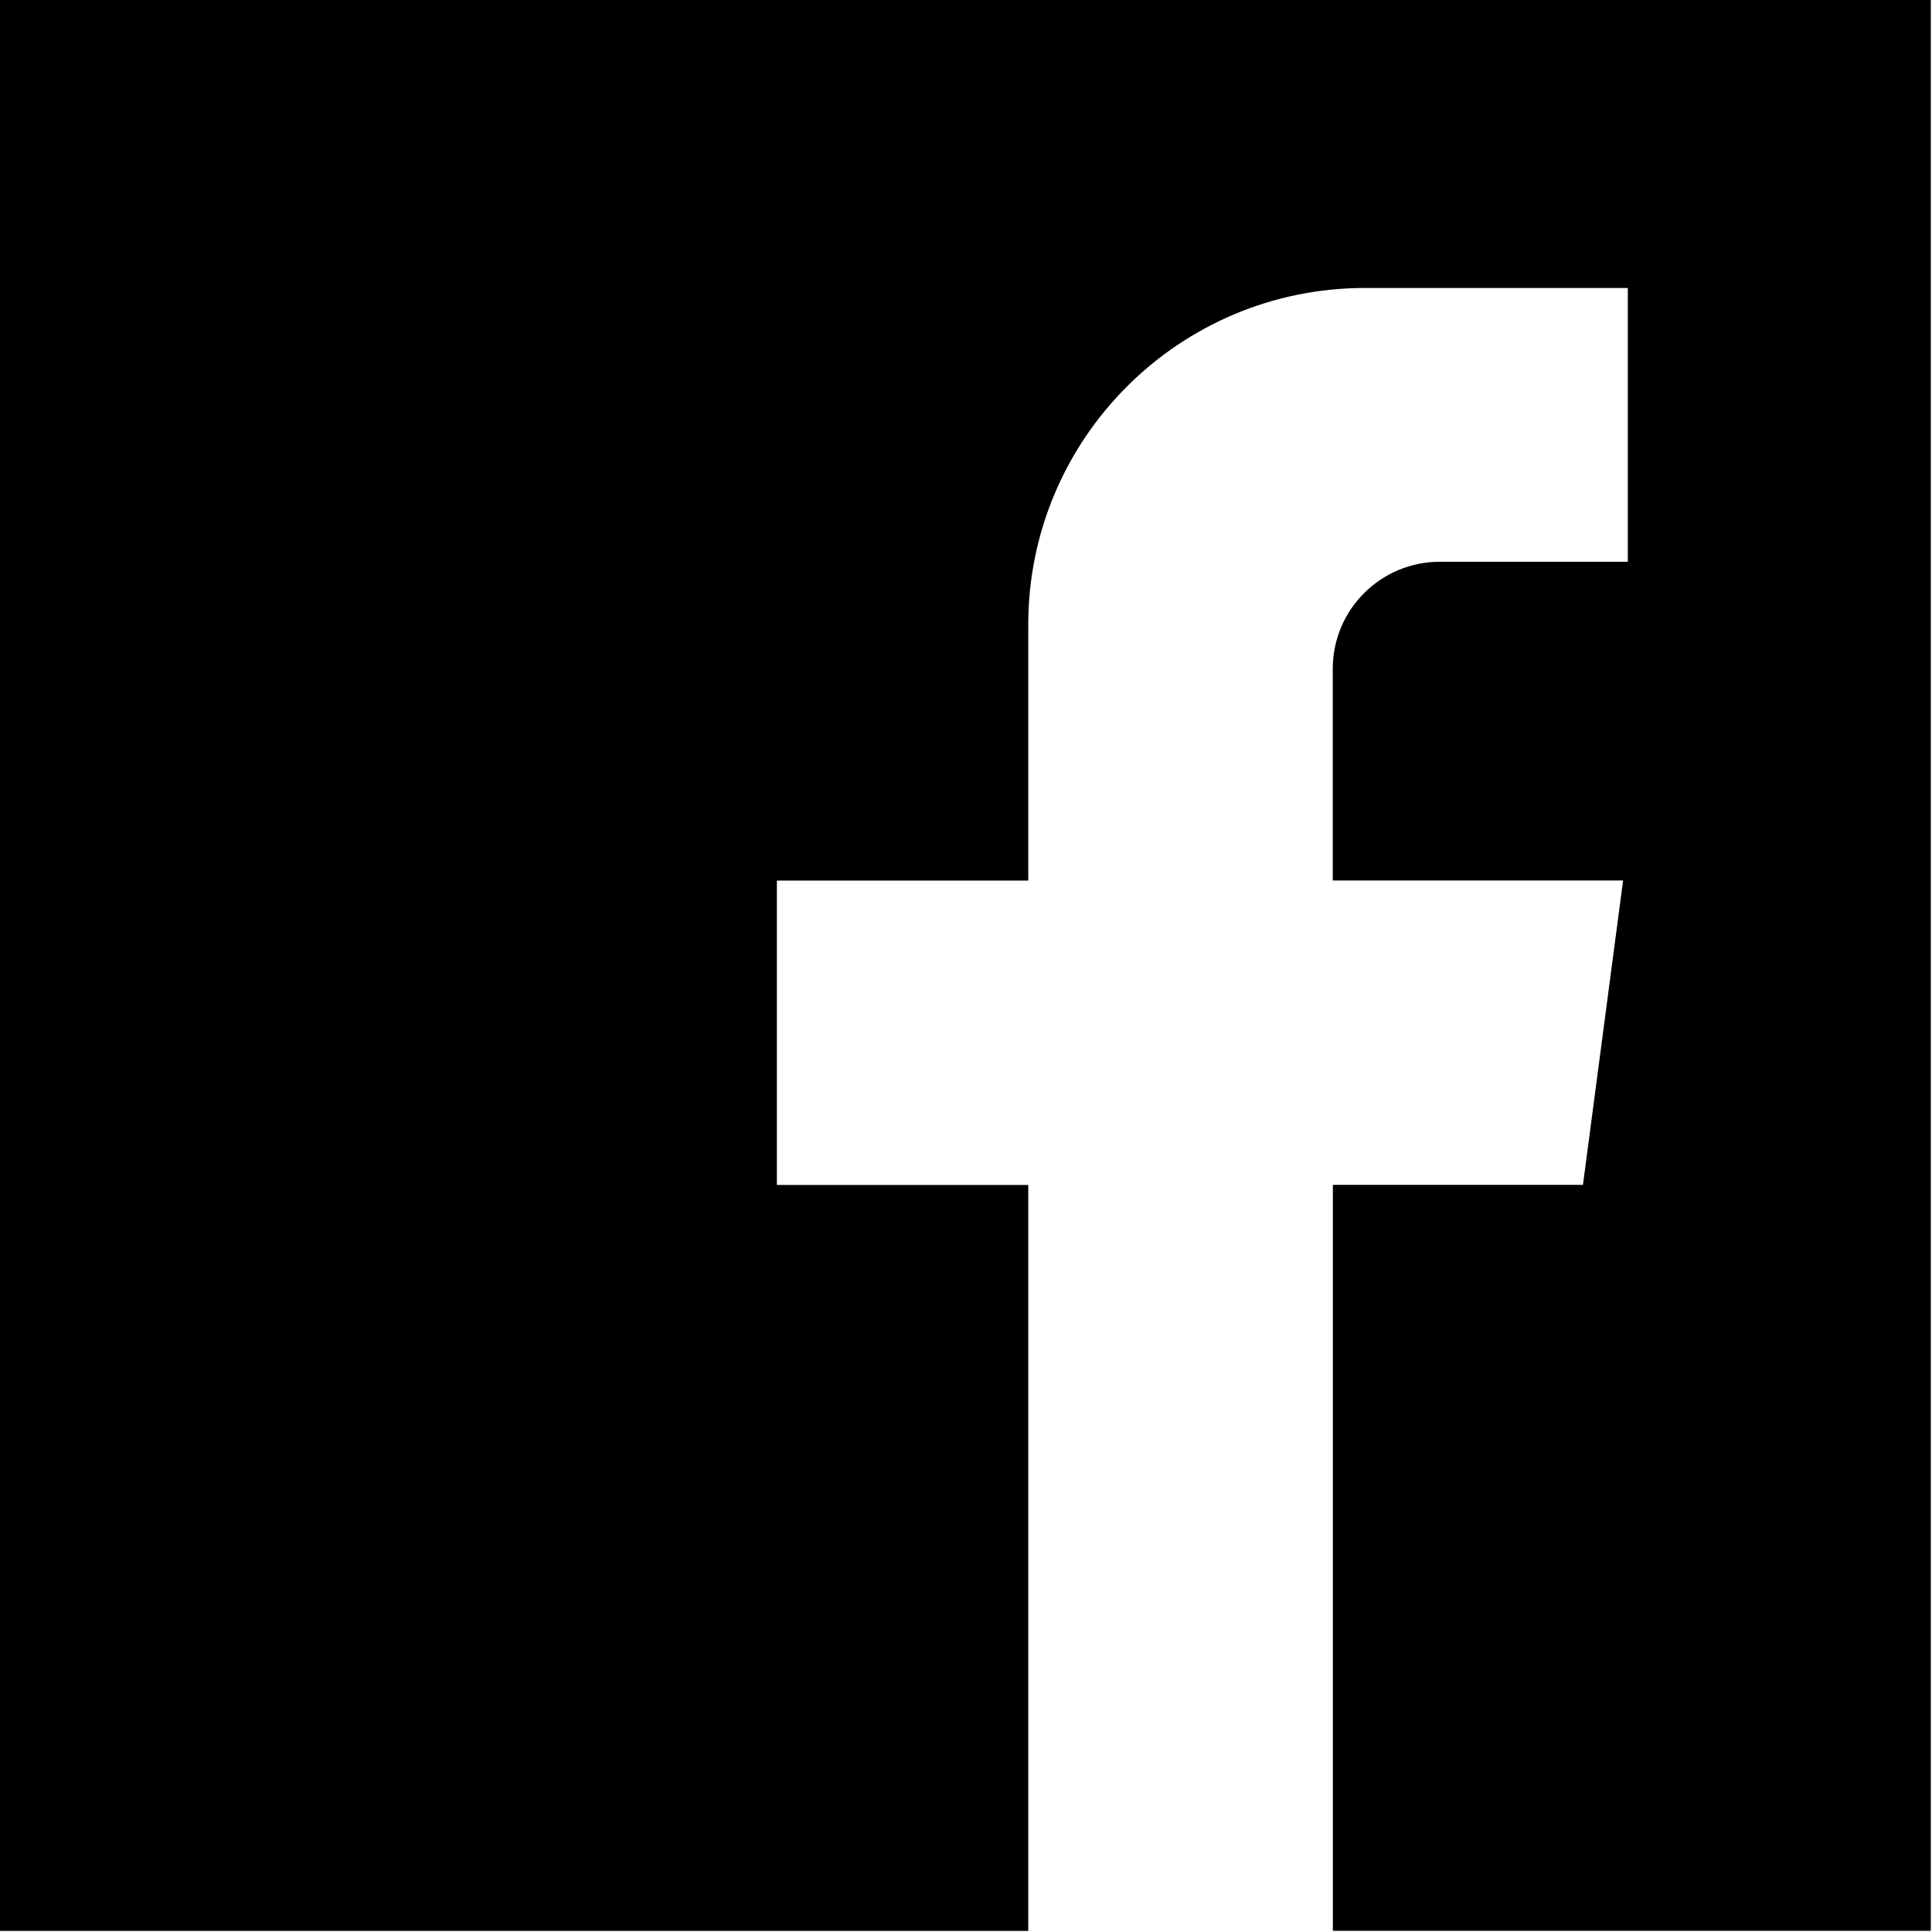
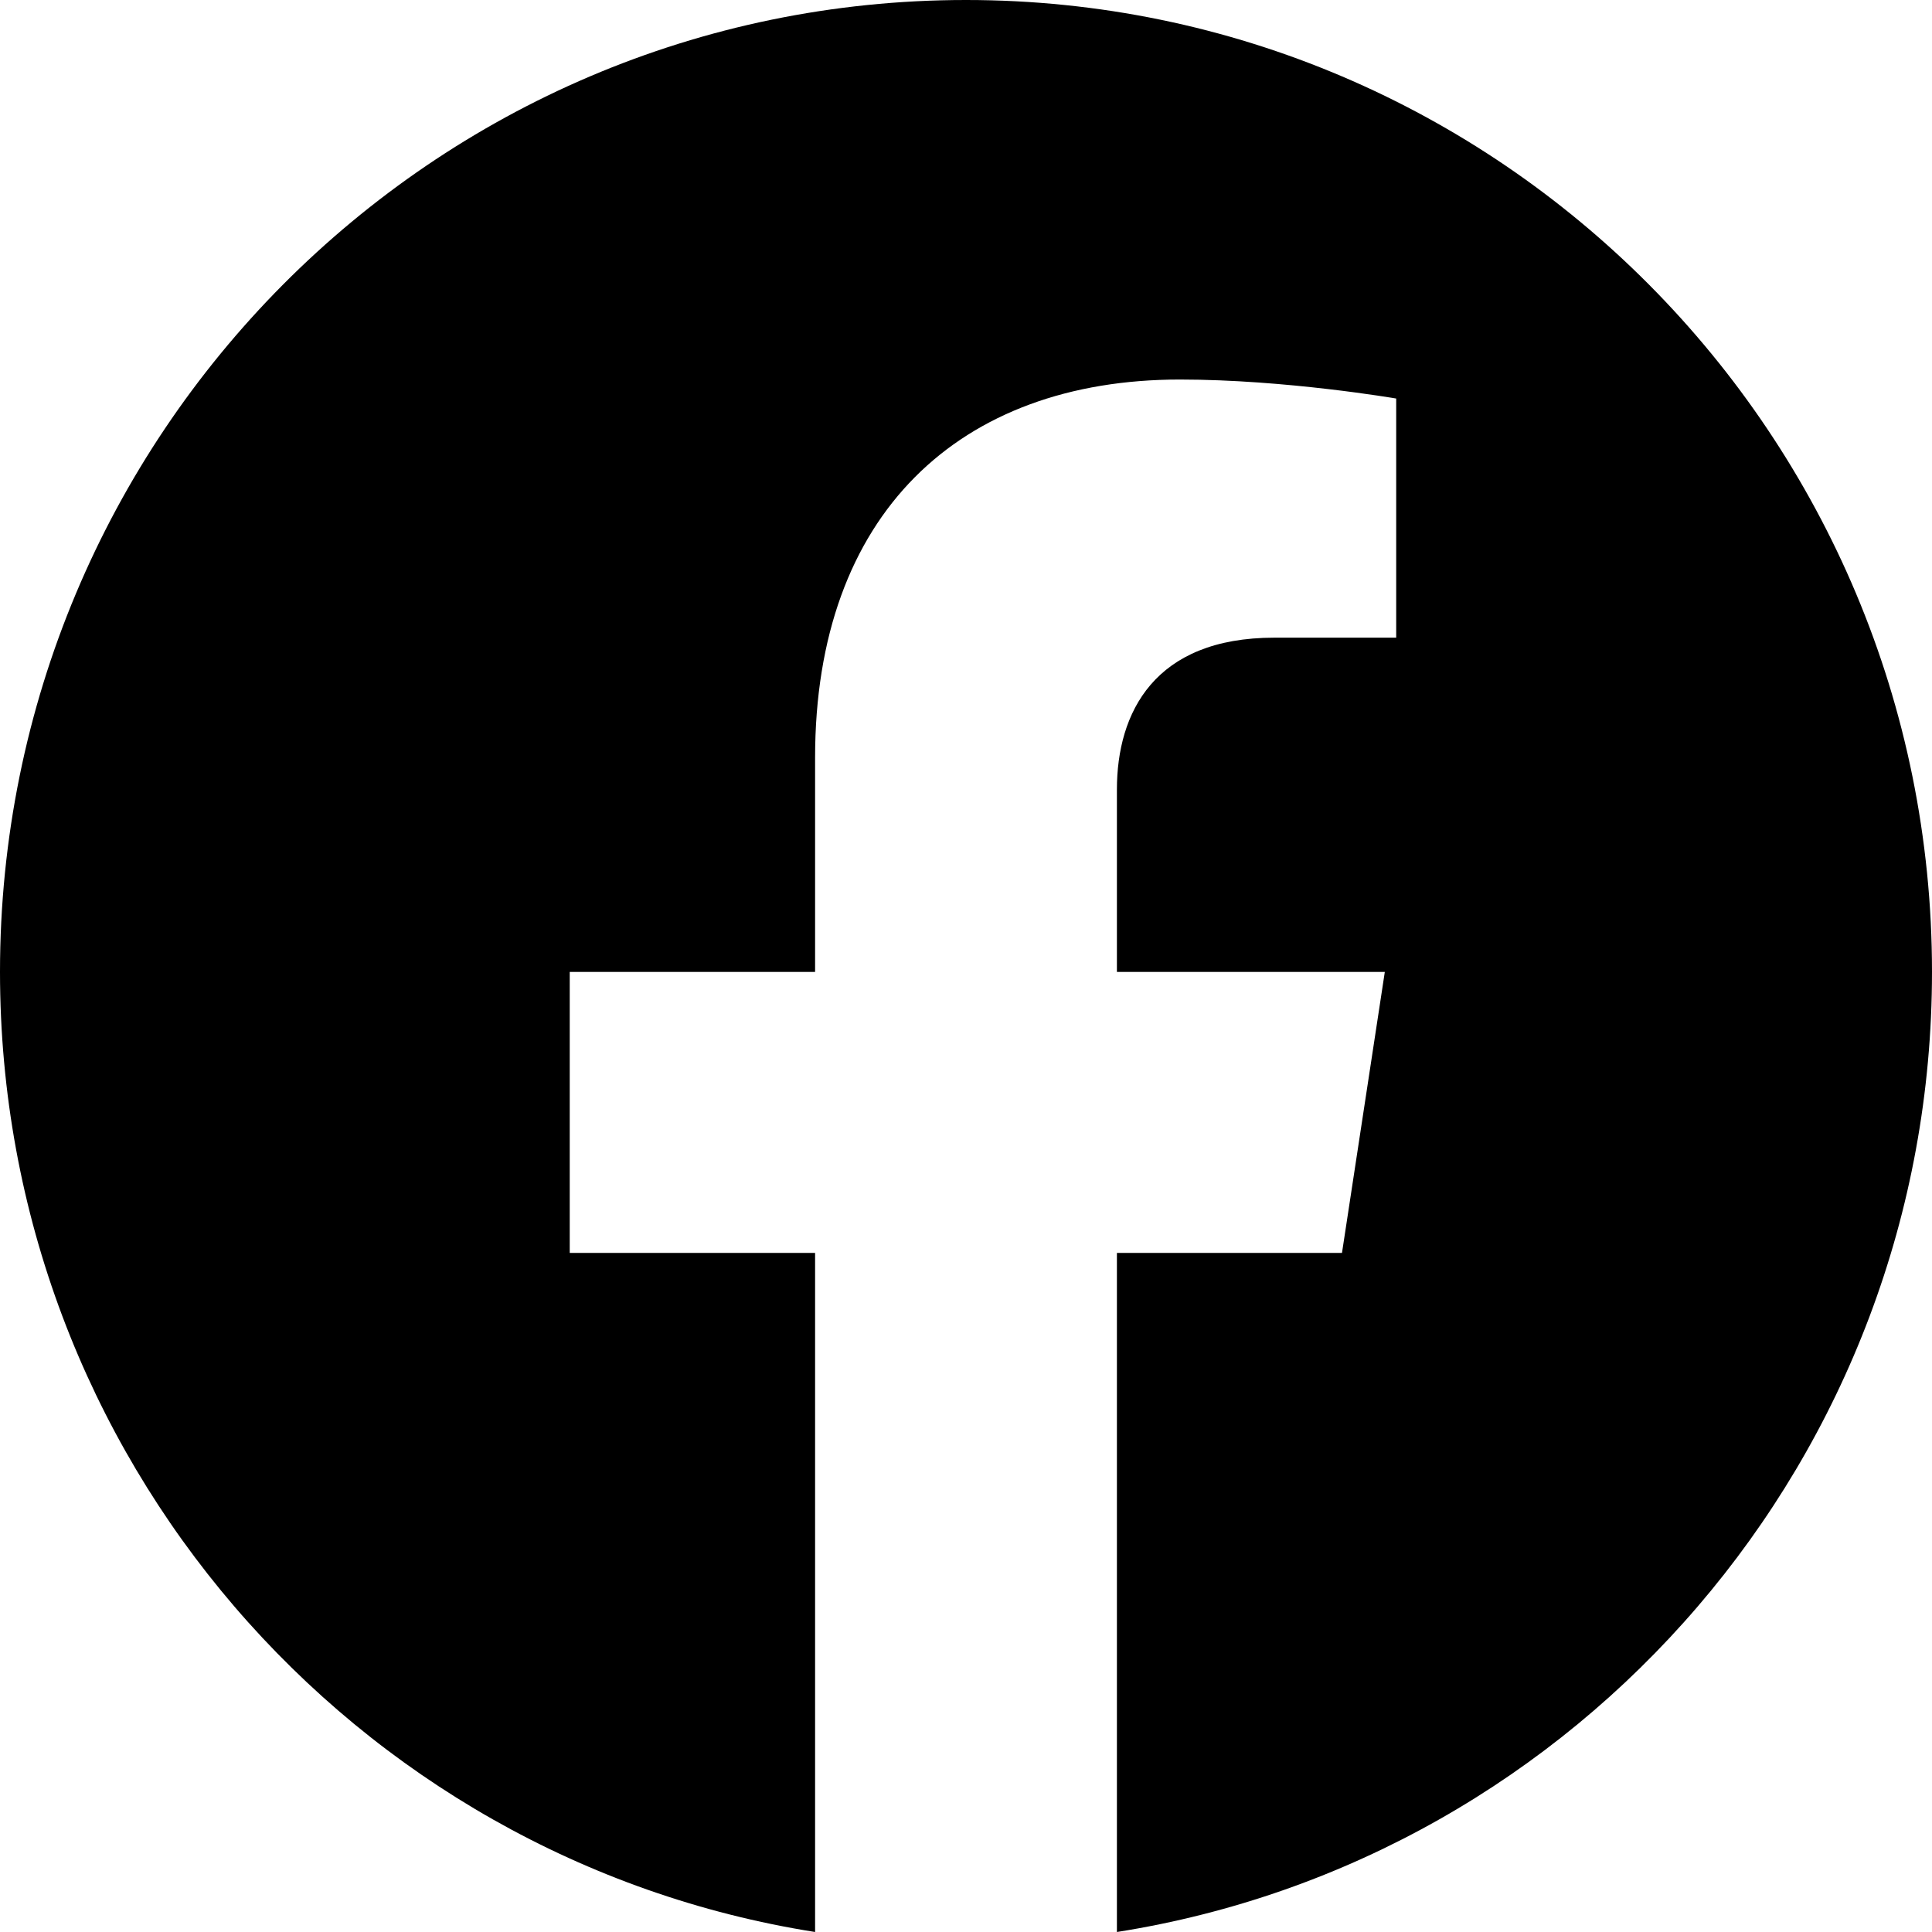
- <svg xmlns="http://www.w3.org/2000/svg" viewBox="0 0 18 18">
-   <path d="M0 0v17.99h9.58v-6.95H7.238V8.204H9.58V5.82a3.137 3.137 0 0 1 3.138-3.137h2.448v2.551h-1.752a.997.997 0 0 0-.997.997v1.972h2.705l-.374 2.836h-2.33v6.95h5.571V0H0z" />
+ <svg viewBox="0 0 18 18">
+   <path d="M18,9.055 C18,4.054 13.97,0 9,0 C4.03,0 0,4.054 0,9.055 C0,13.574 3.291,17.32 7.594,18 L7.594,11.673 L5.308,11.673 L5.308,9.055 L7.594,9.055 L7.594,7.059 C7.594,4.79 8.938,3.536 10.993,3.536 C11.978,3.536 13.008,3.713 13.008,3.713 L13.008,5.941 L11.873,5.941 C10.755,5.941 10.406,6.639 10.406,7.356 L10.406,9.055 L12.902,9.055 L12.503,11.673 L10.406,11.673 L10.406,18 C14.709,17.321 18,13.575 18,9.055 Z" />
</svg>
